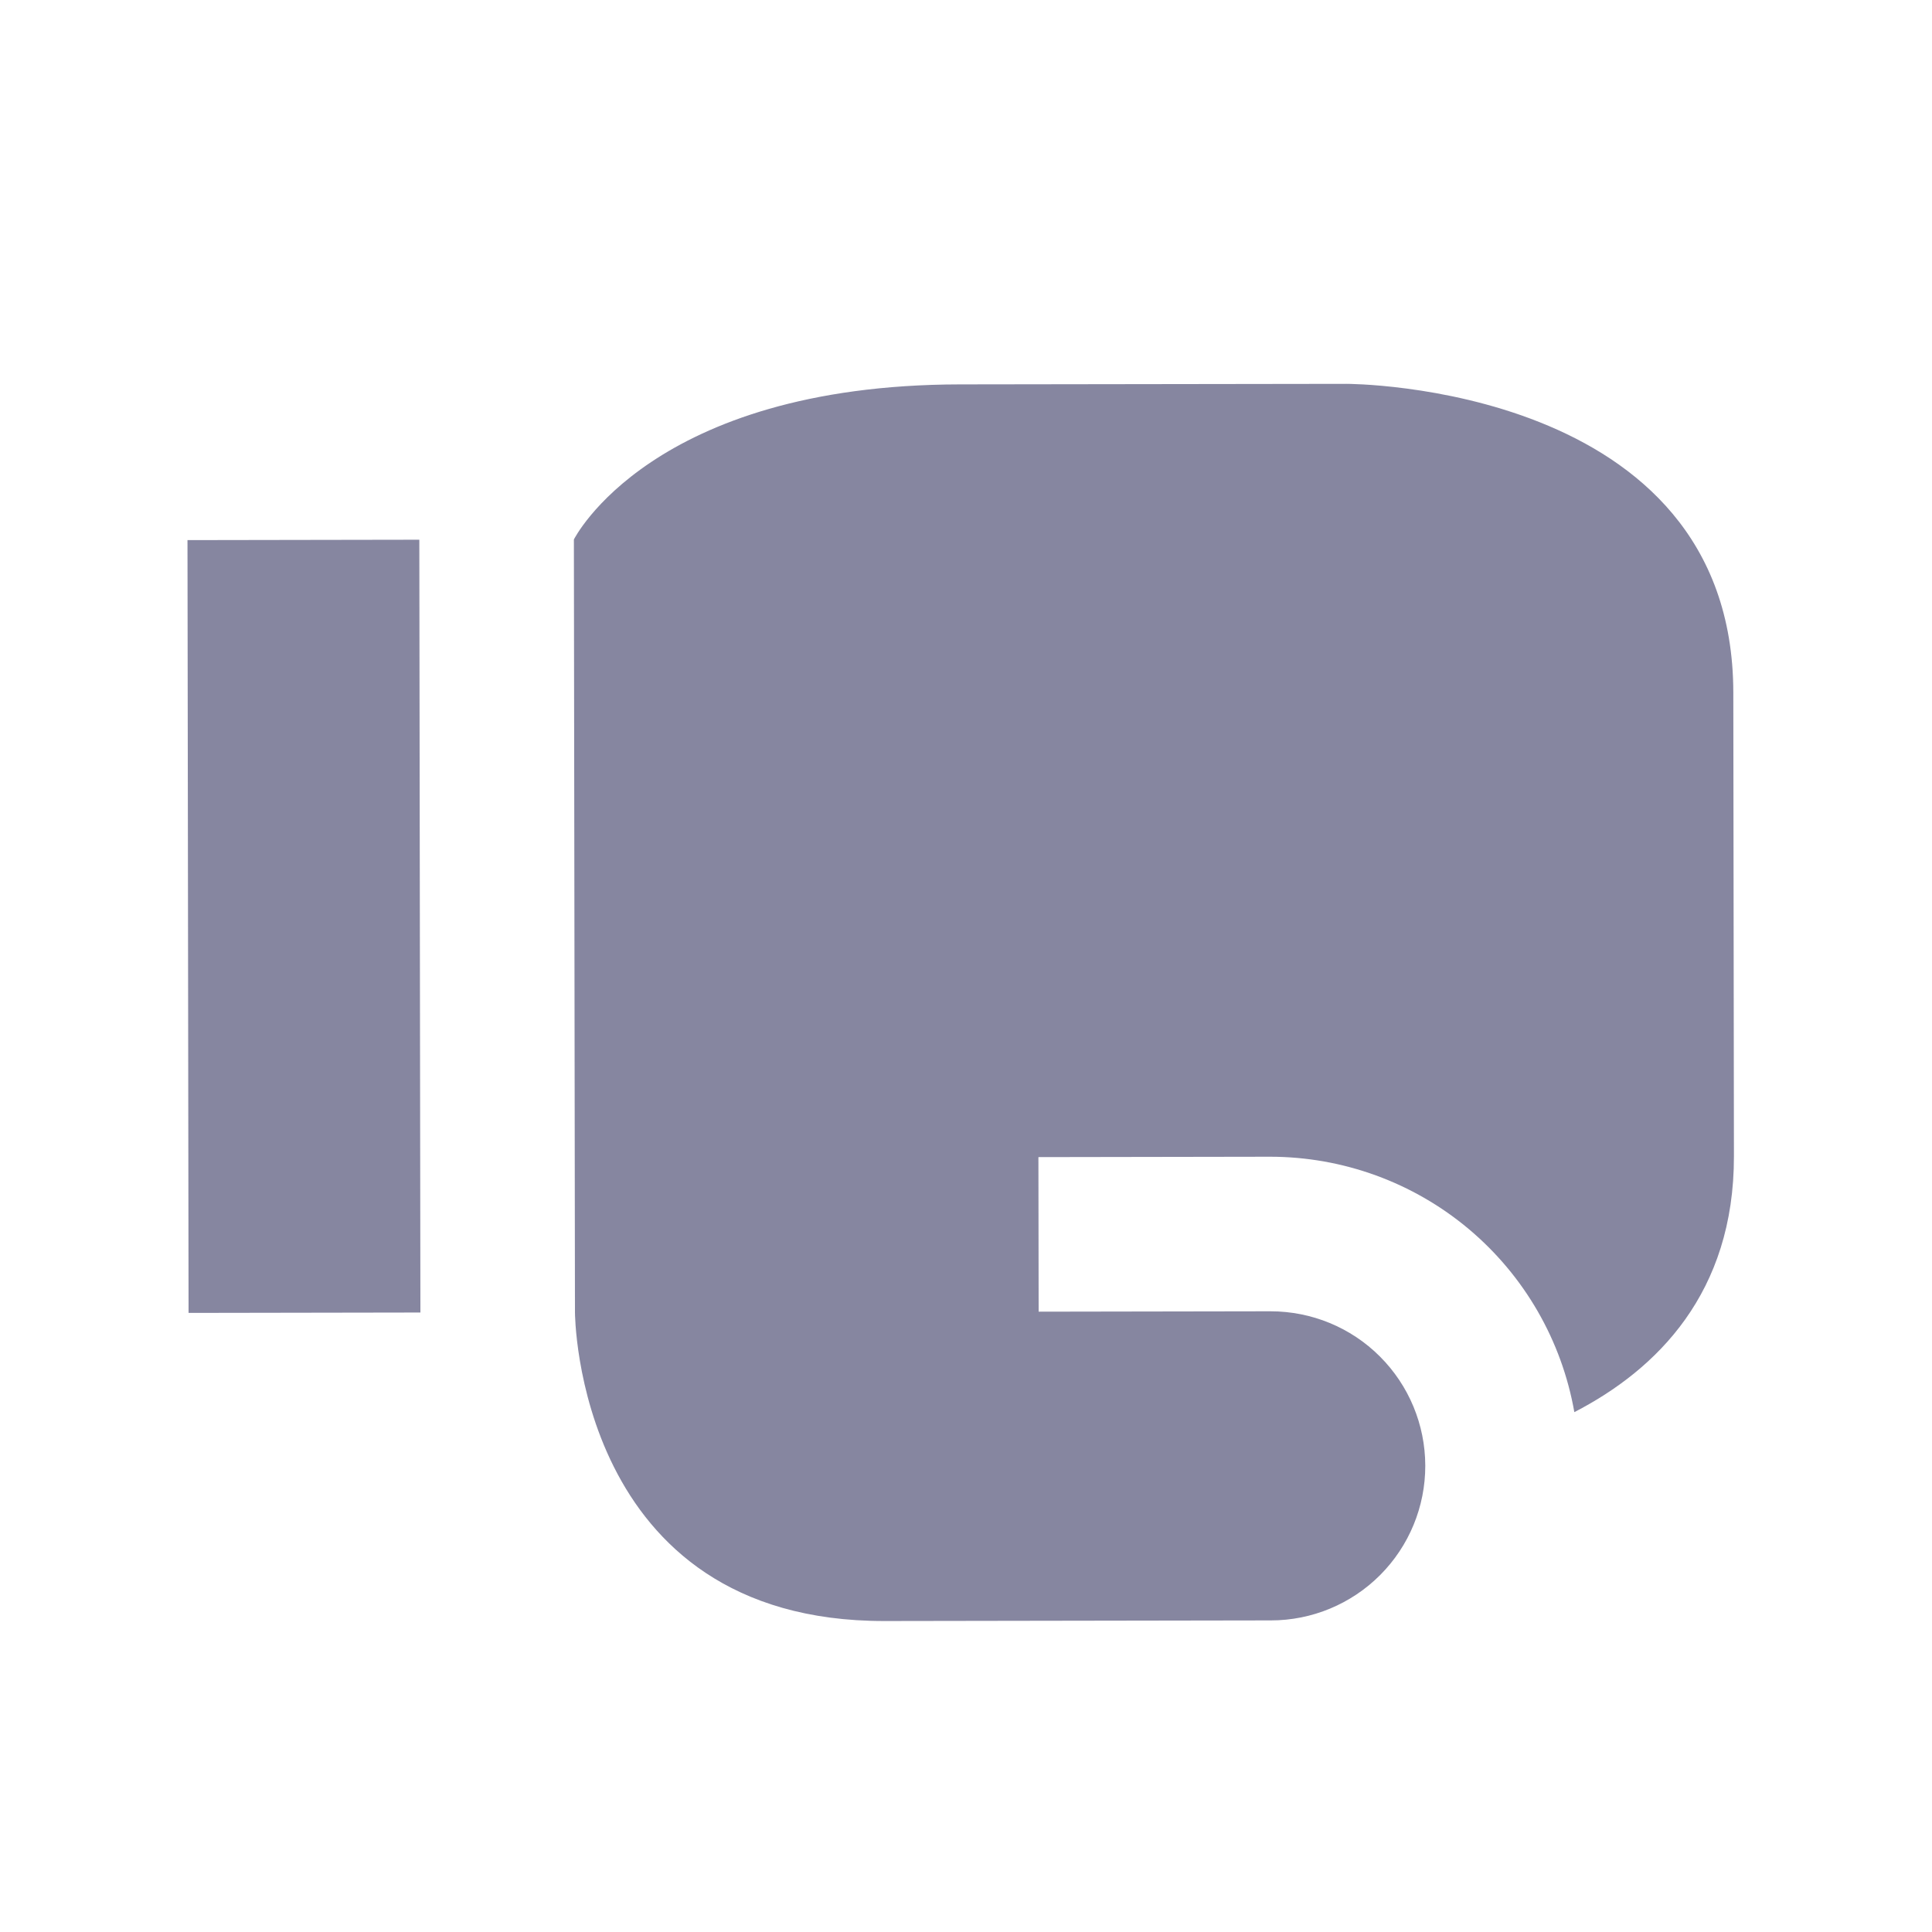
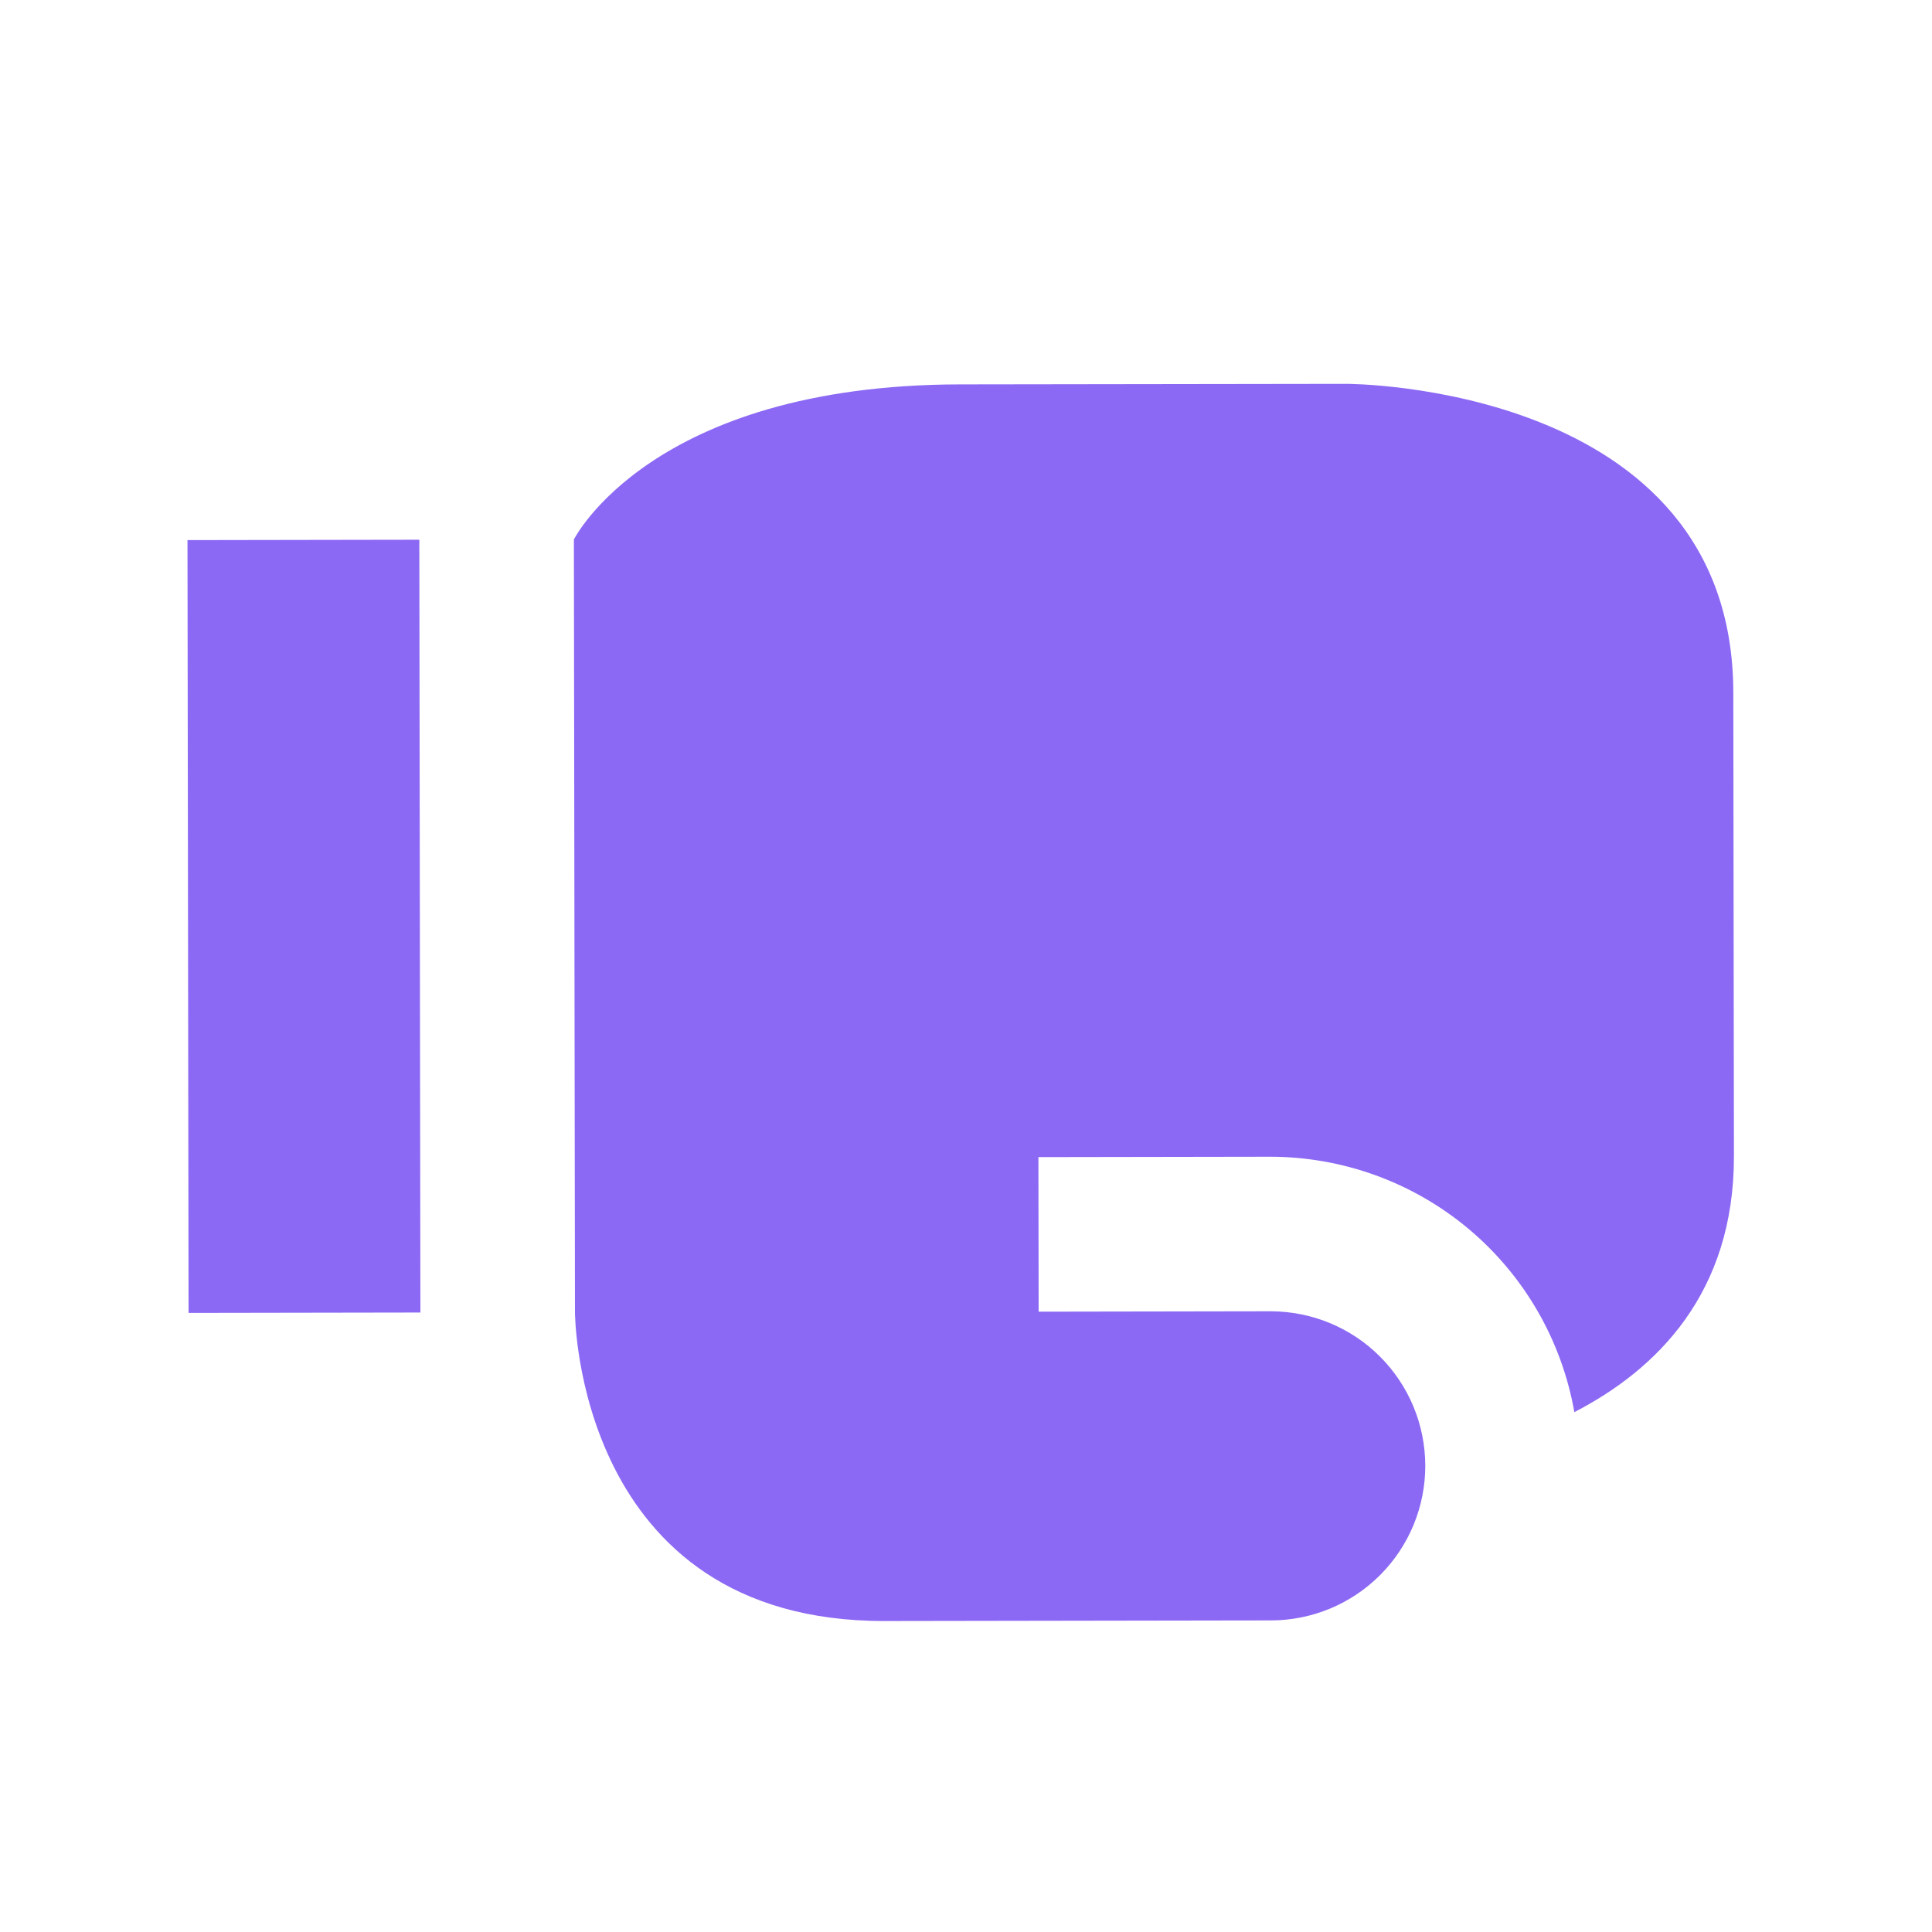
<svg xmlns="http://www.w3.org/2000/svg" width="25" height="25" viewBox="0 0 25 25" fill="none">
-   <path d="M5.44 16.984L5.426 6.984L2.426 6.989L2.44 16.989L5.44 16.984ZM12.423 4.974L17.423 4.967C17.423 4.967 22.423 4.96 22.429 8.96L22.437 14.96C22.44 16.73 21.441 17.721 20.372 18.273C20.209 17.347 19.726 16.509 19.006 15.904C18.287 15.3 17.377 14.969 16.437 14.968L13.437 14.973L13.44 16.973L16.44 16.968C16.971 16.968 17.48 17.177 17.855 17.552C18.231 17.927 18.442 18.435 18.443 18.965C18.444 19.496 18.234 20.005 17.859 20.381C17.485 20.756 16.976 20.968 16.446 20.968L11.446 20.976C7.446 20.981 7.44 16.981 7.44 16.981L7.426 6.981C7.426 6.981 8.423 4.98 12.423 4.974Z" fill="#8686A0" />
+   <path d="M5.44 16.984L5.426 6.984L2.426 6.989L2.44 16.989L5.44 16.984ZM12.423 4.974L17.423 4.967C17.423 4.967 22.423 4.96 22.429 8.96L22.437 14.96C22.44 16.73 21.441 17.721 20.372 18.273C20.209 17.347 19.726 16.509 19.006 15.904C18.287 15.3 17.377 14.969 16.437 14.968L13.437 14.973L13.44 16.973L16.44 16.968C16.971 16.968 17.48 17.177 17.855 17.552C18.231 17.927 18.442 18.435 18.443 18.965C18.444 19.496 18.234 20.005 17.859 20.381C17.485 20.756 16.976 20.968 16.446 20.968L11.446 20.976C7.446 20.981 7.44 16.981 7.44 16.981L7.426 6.981C7.426 6.981 8.423 4.98 12.423 4.974Z" fill="#8C69F4" />
</svg>
